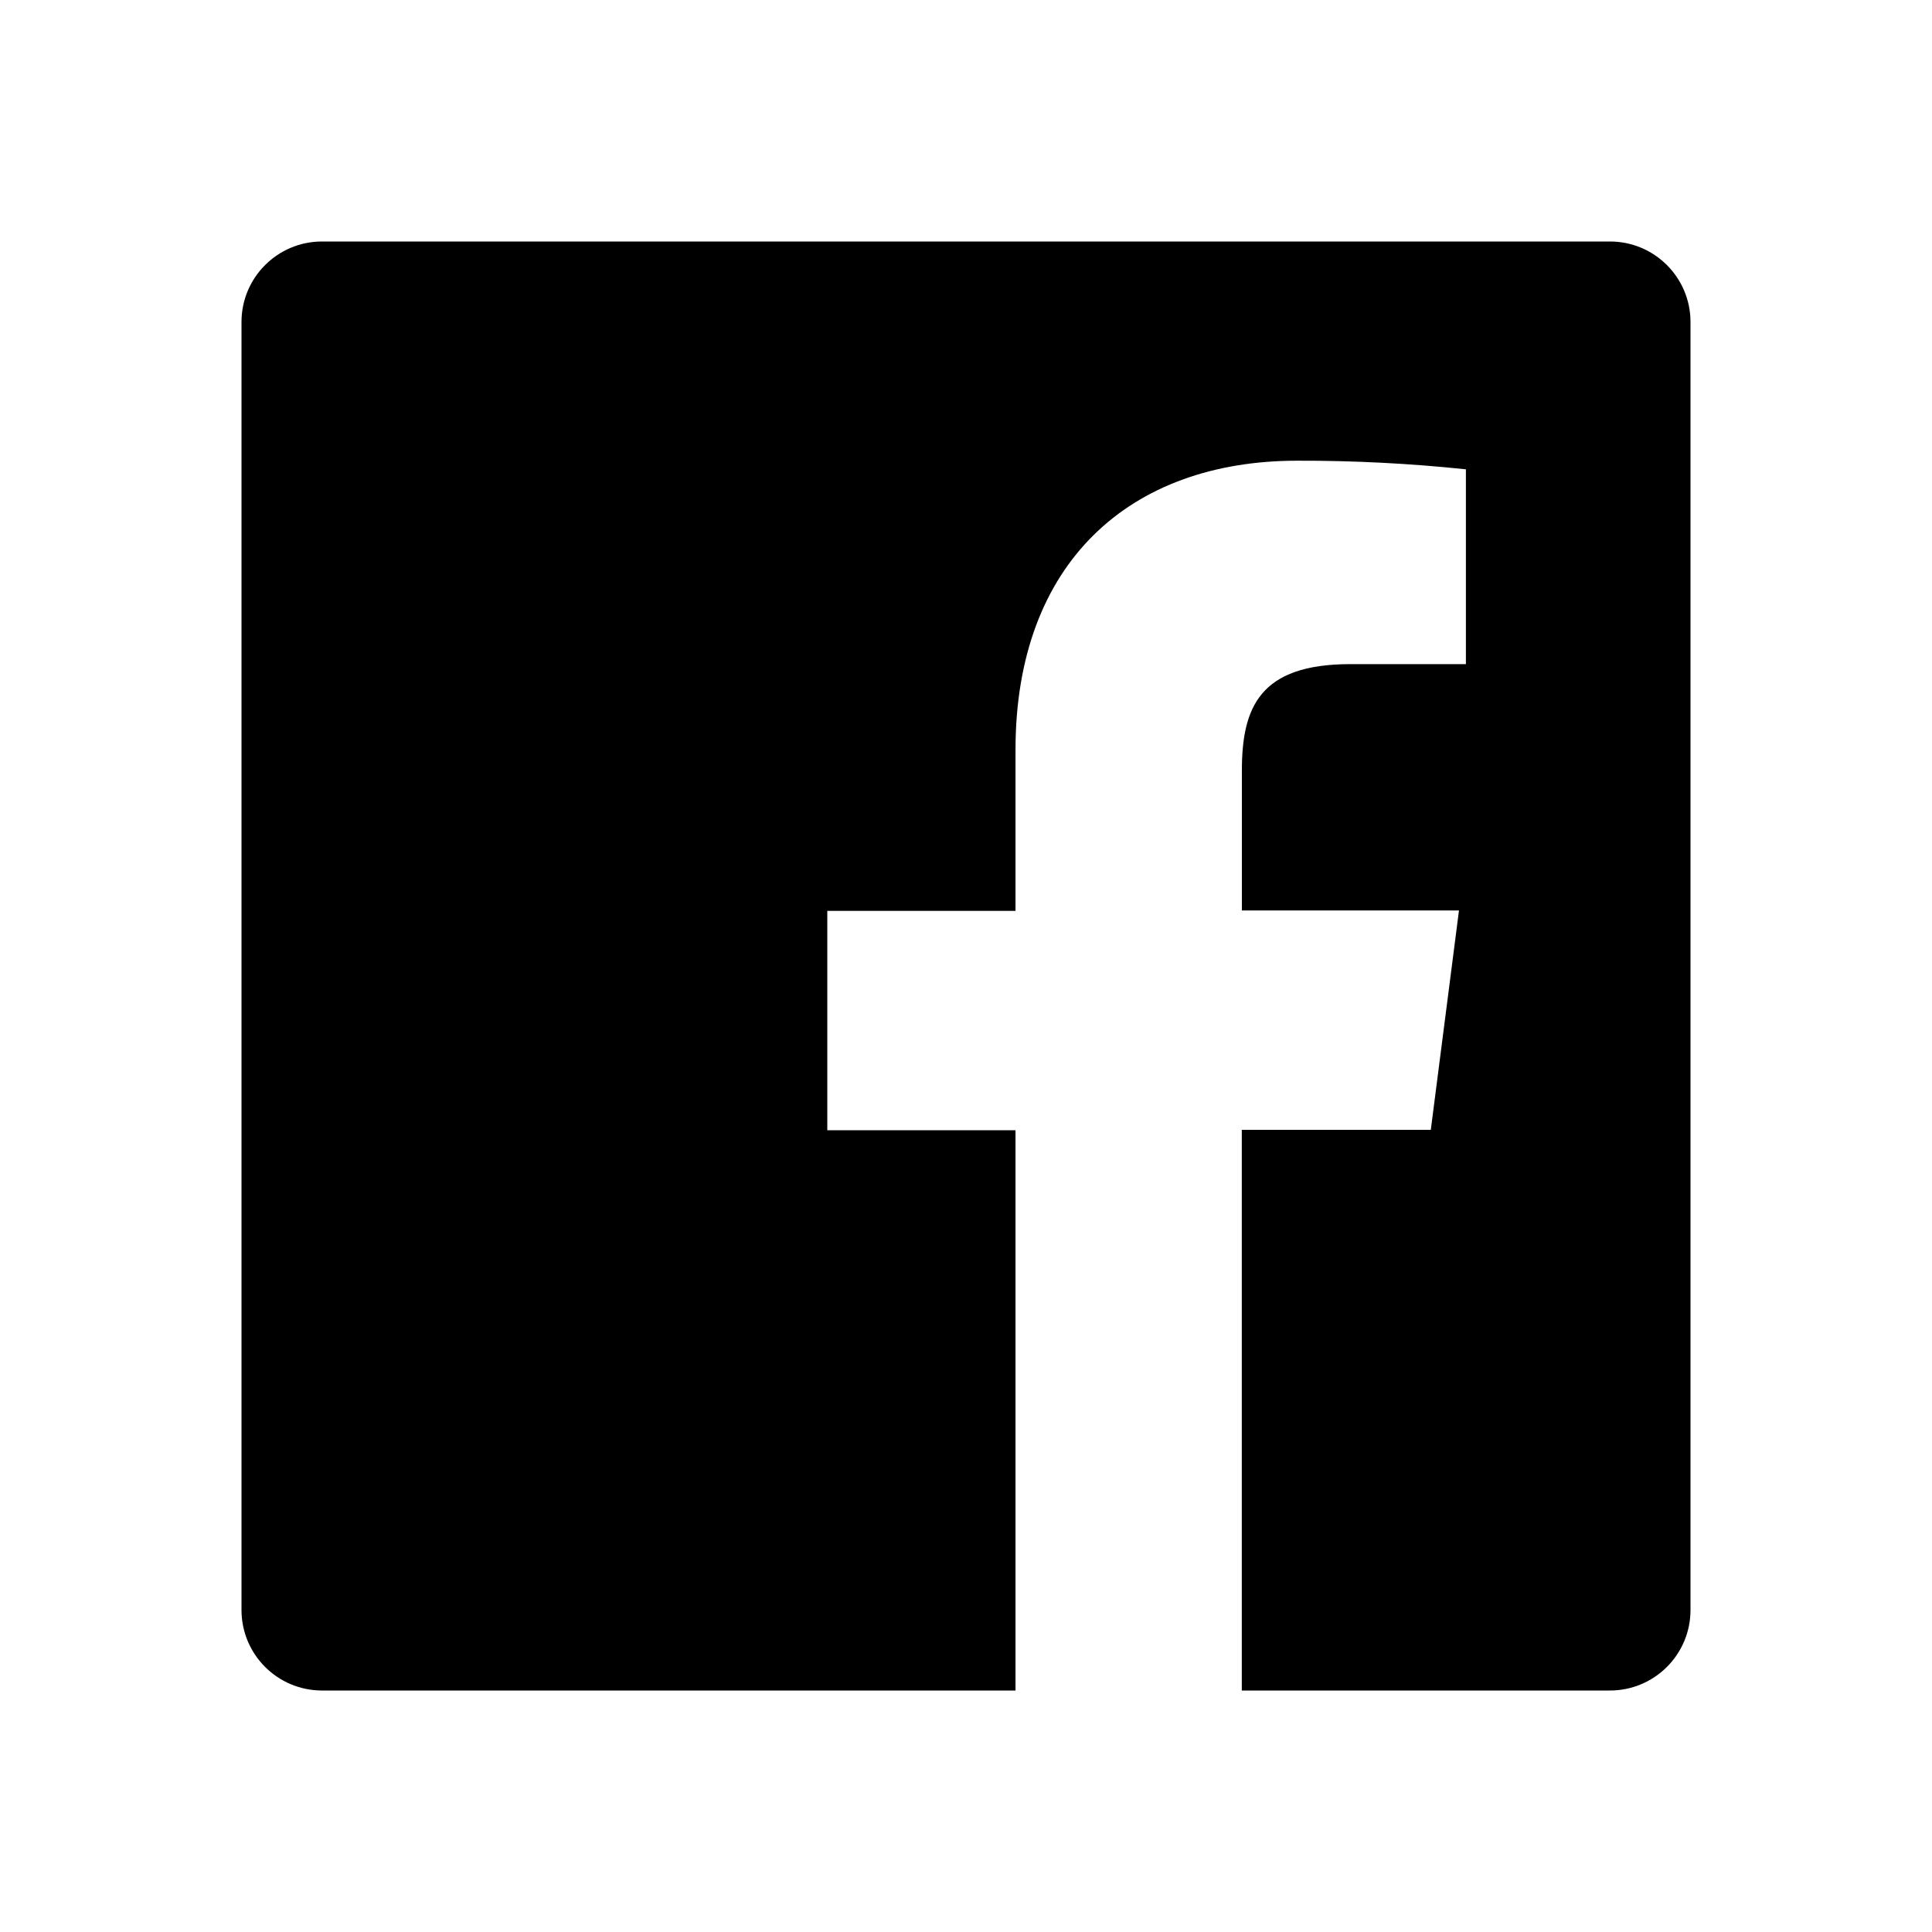
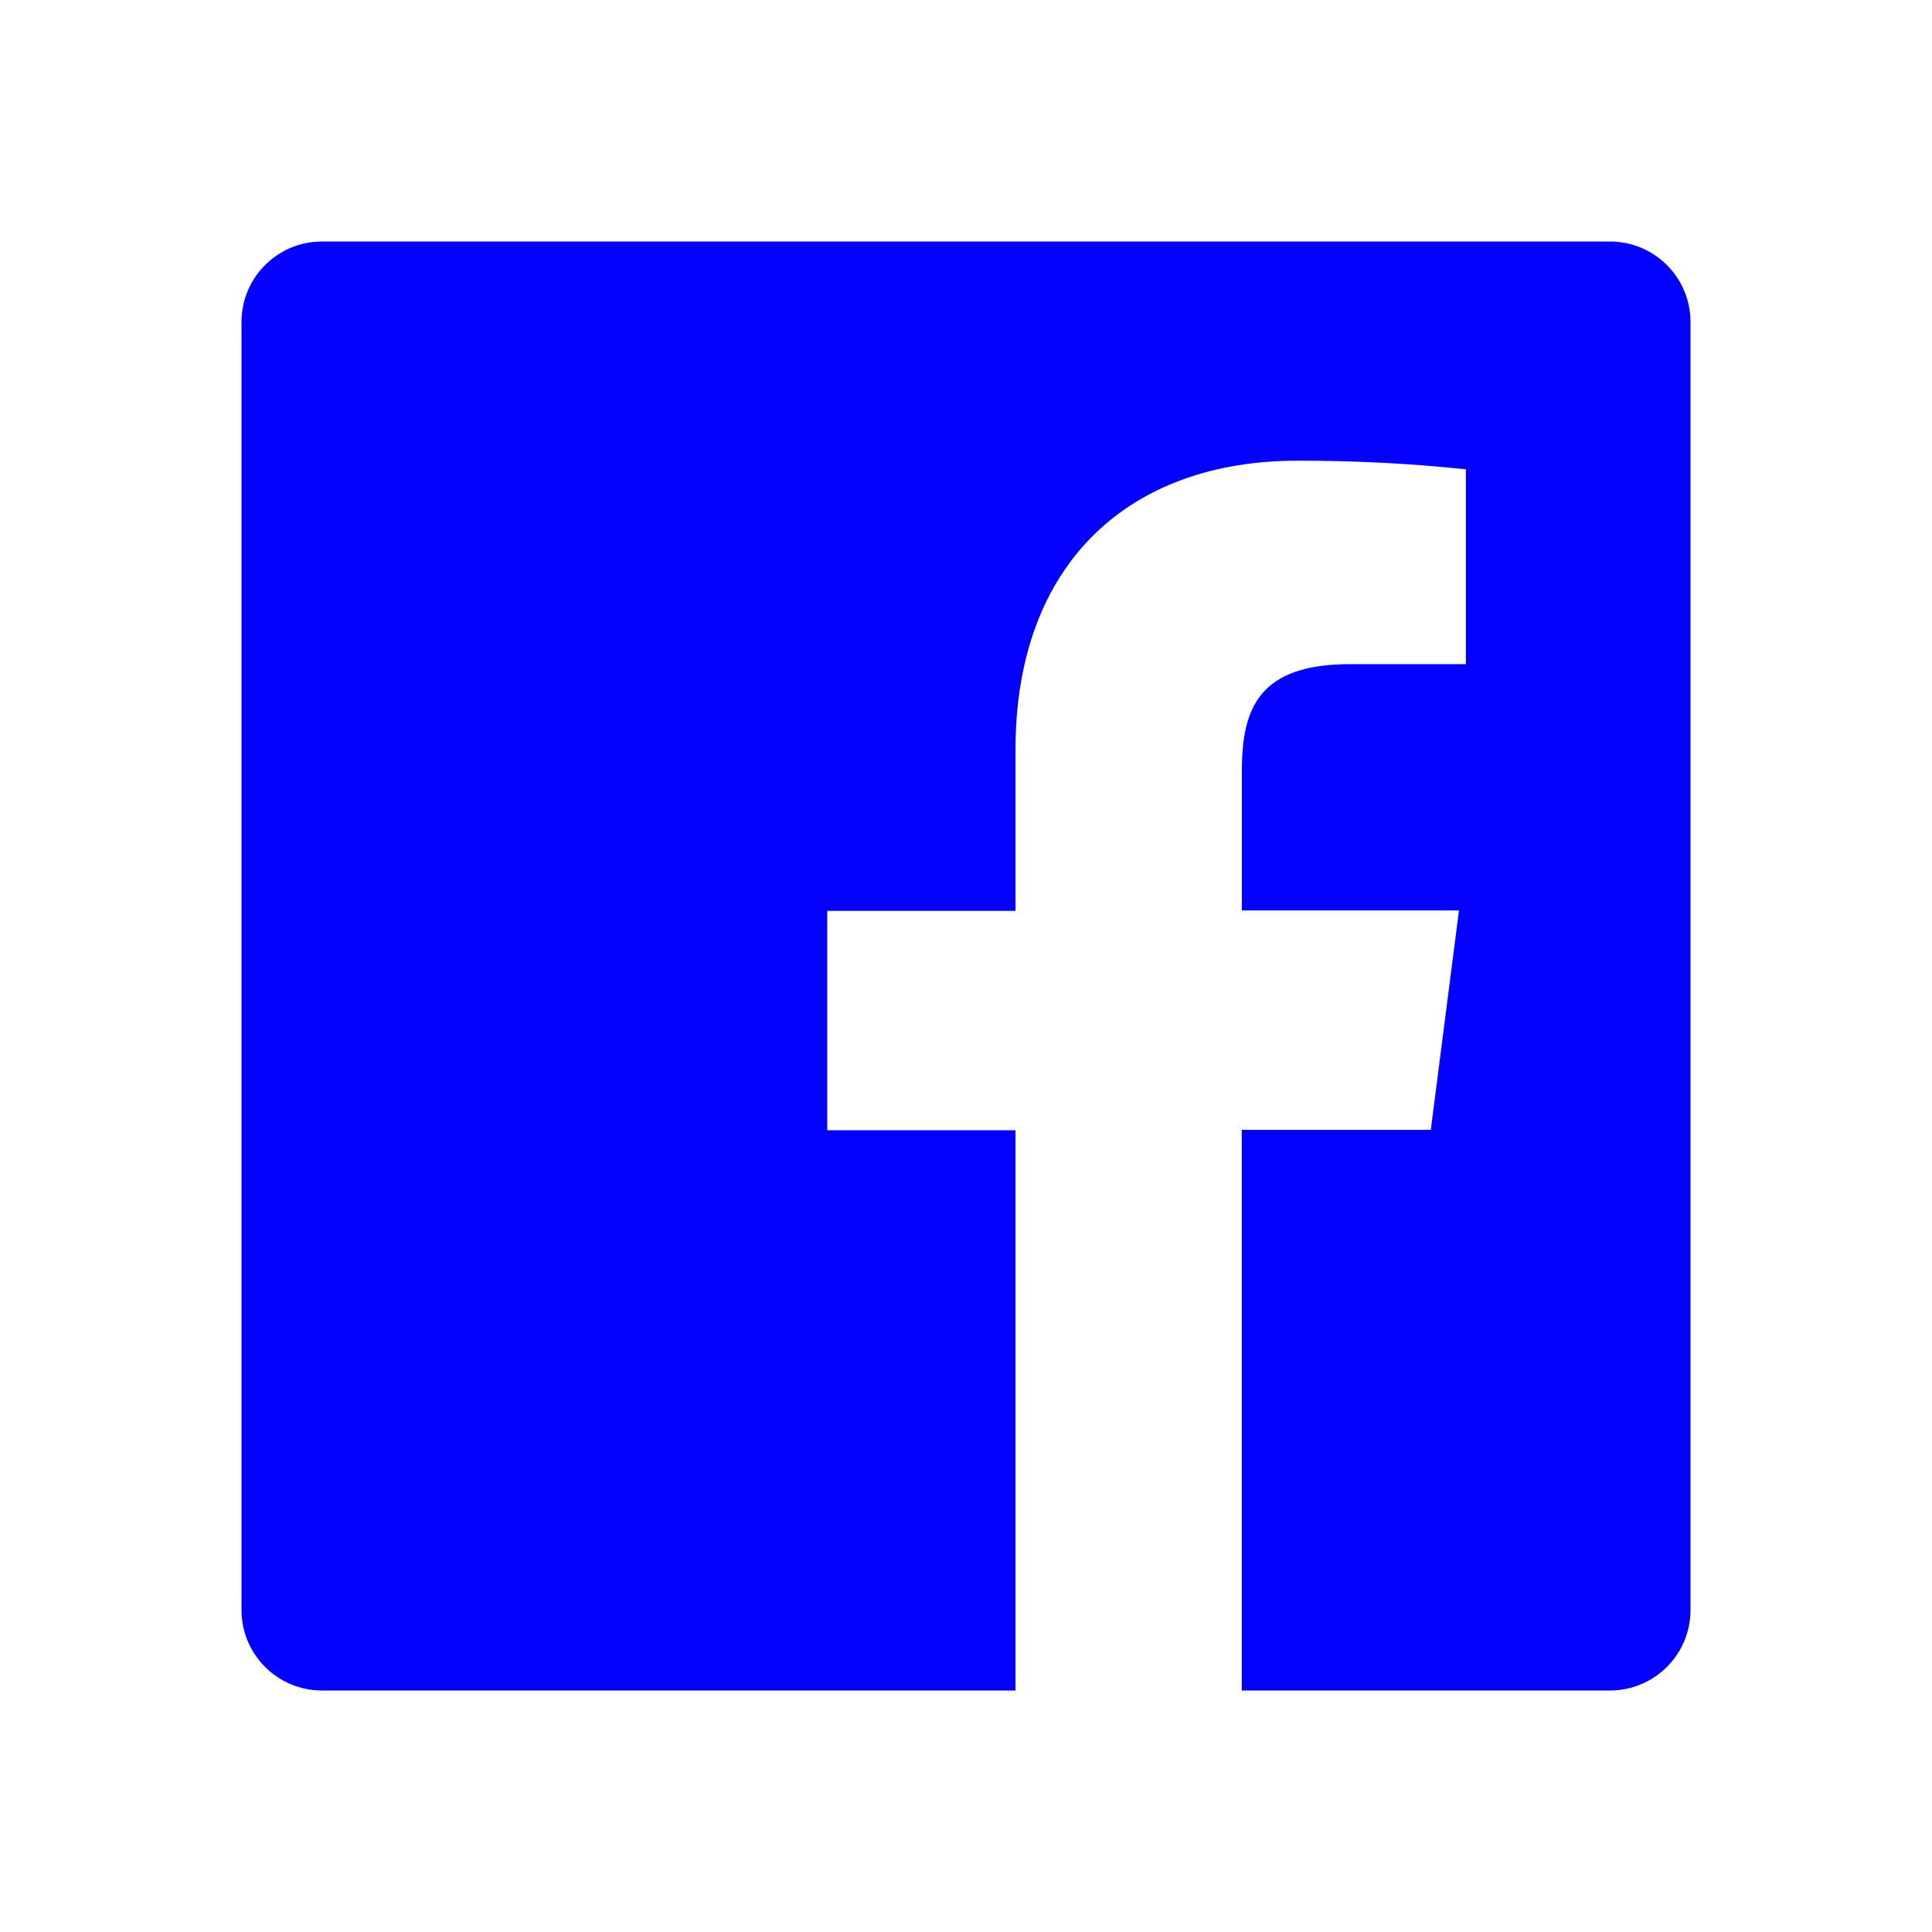
- <svg xmlns="http://www.w3.org/2000/svg" width="24" height="24" viewBox="0 0 24 24" style="fill: rgba(0, 0, 0, 1);transform: ;msFilter:;">
+ <svg xmlns="http://www.w3.org/2000/svg" width="24" height="24" viewBox="0 0 24 24" style="fill: #0400ff;transform: ;msFilter:;">
  <path d="M20 3H4a1 1 0 0 0-1 1v16a1 1 0 0 0 1 1h8.615v-6.96h-2.338v-2.725h2.338v-2c0-2.325 1.42-3.592 3.5-3.592.699-.002 1.399.034 2.095.107v2.42h-1.435c-1.128 0-1.348.538-1.348 1.325v1.735h2.697l-.35 2.725h-2.348V21H20a1 1 0 0 0 1-1V4a1 1 0 0 0-1-1z" />
</svg>
